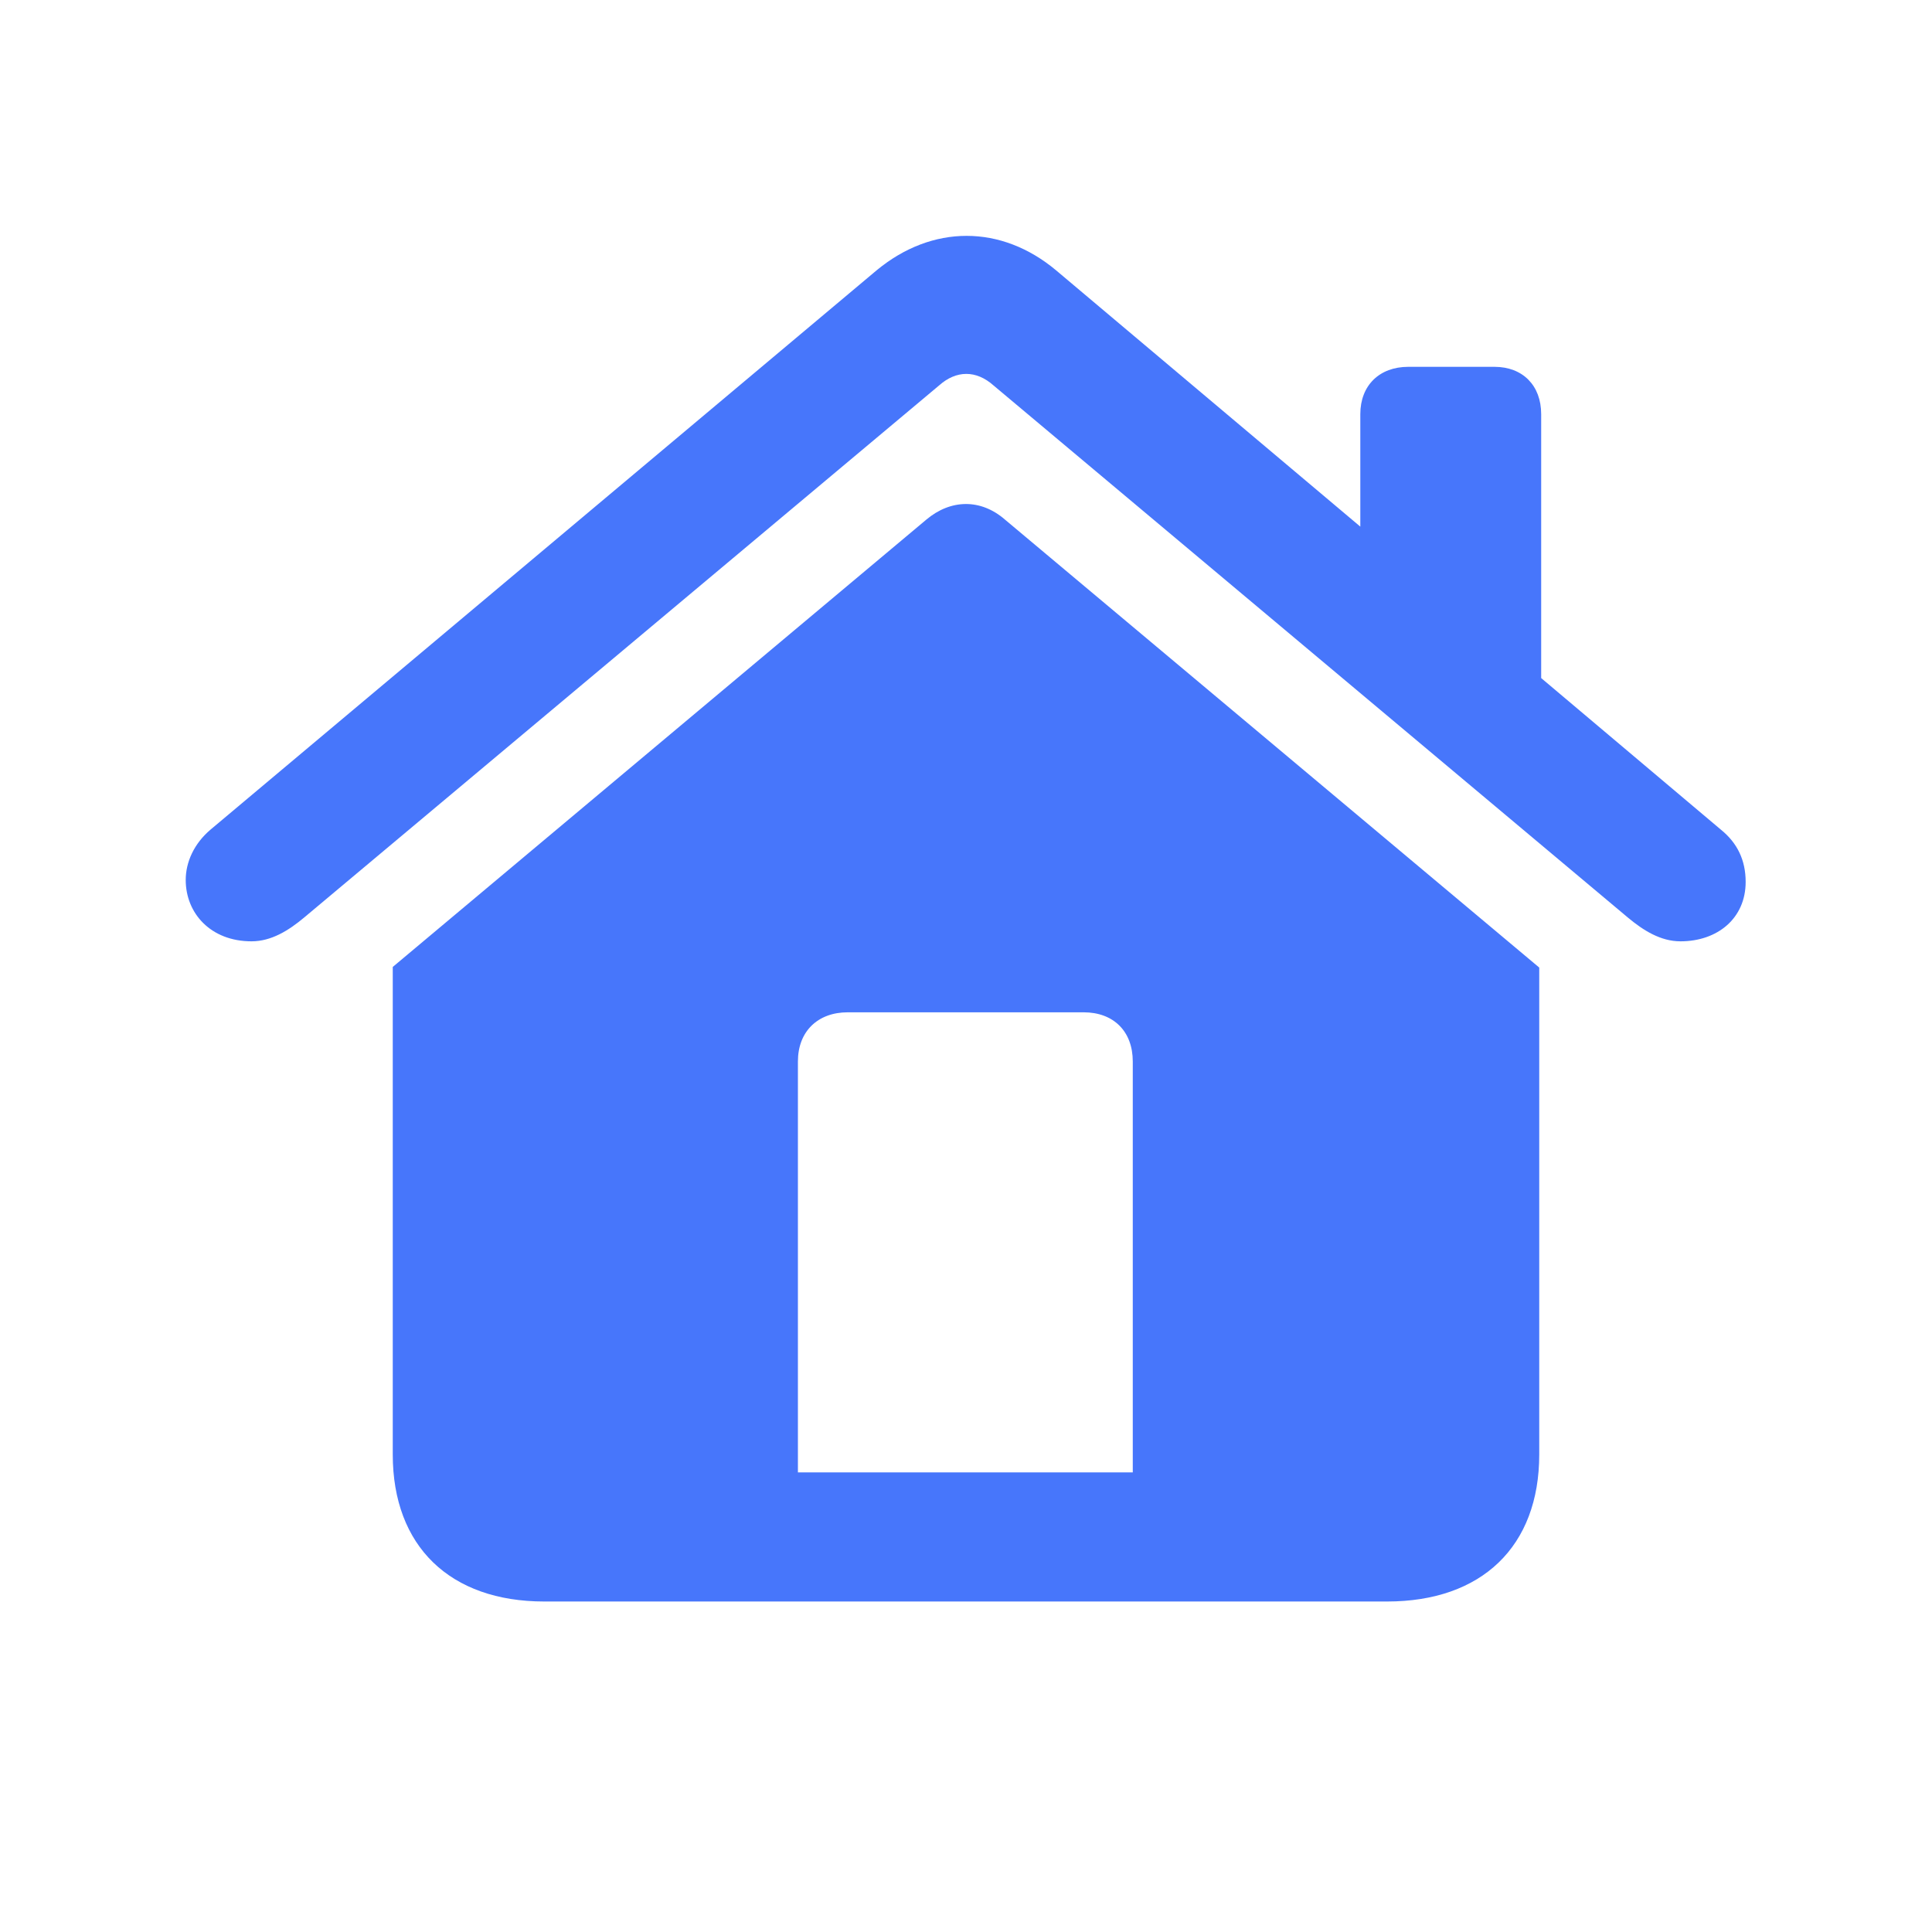
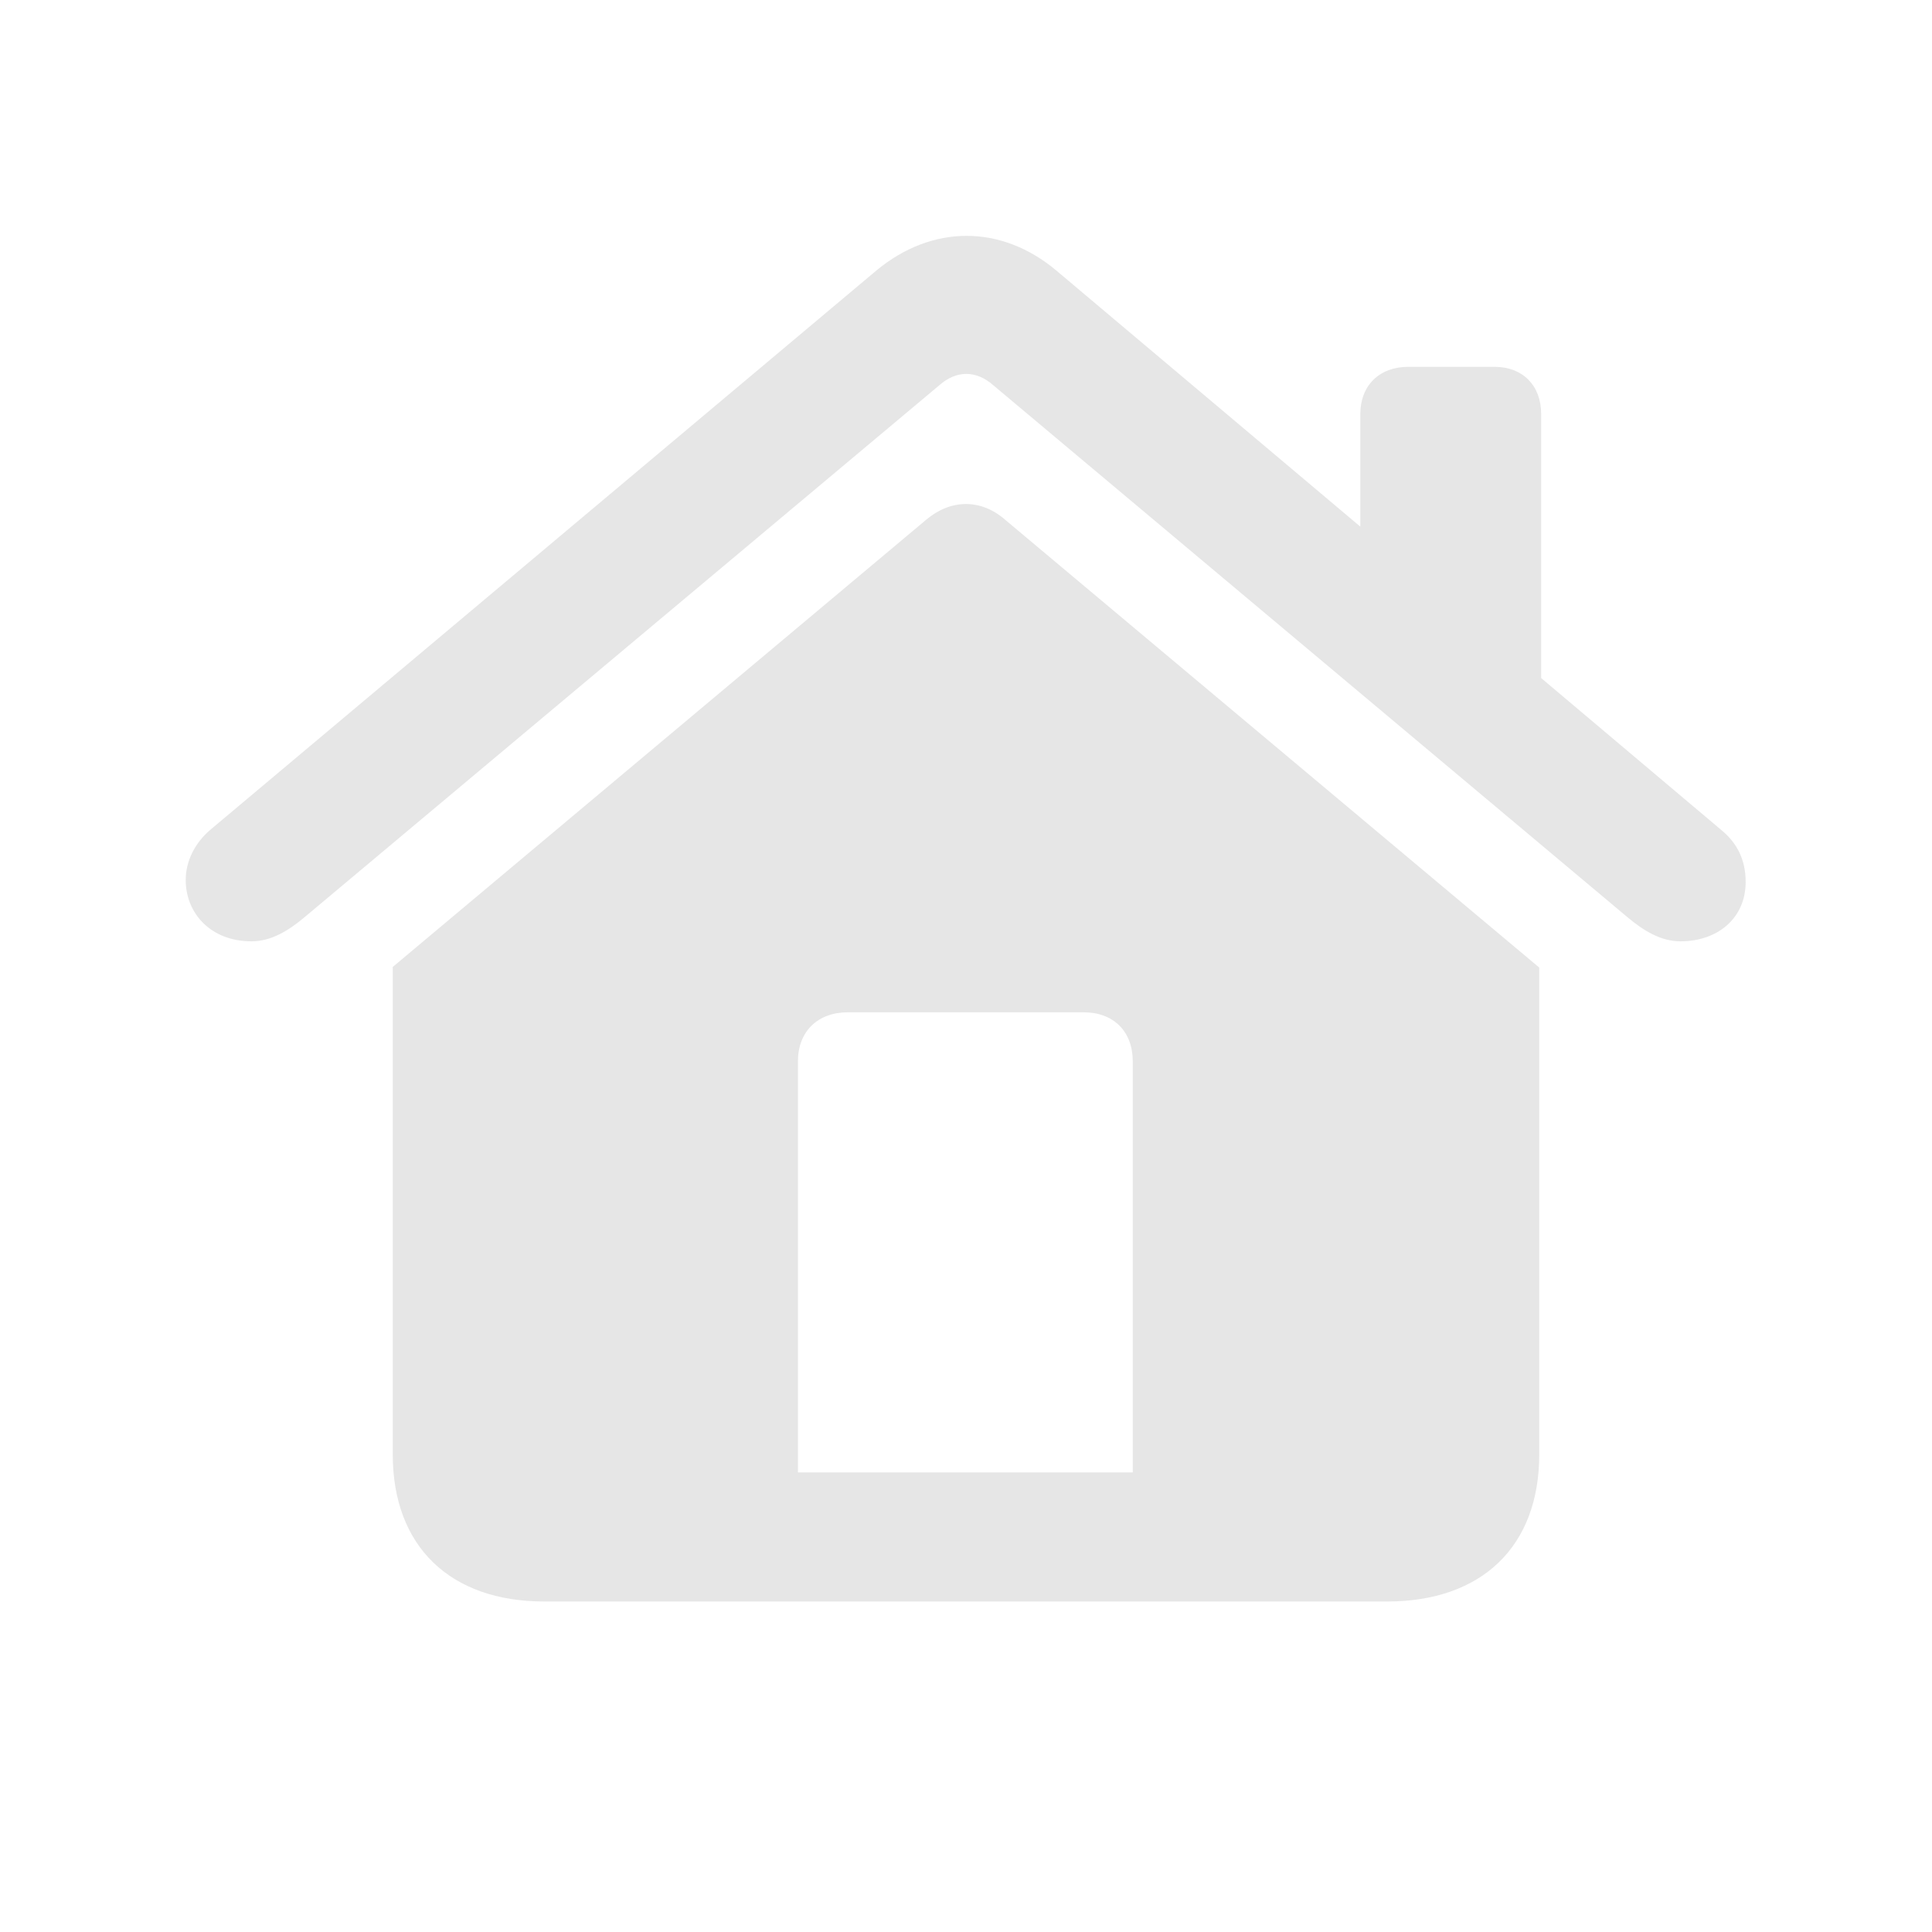
<svg xmlns="http://www.w3.org/2000/svg" width="31" height="31" viewBox="0 0 31 31" fill="none">
-   <path d="M2.98 14.12C2.98 14.653 3.38 15.104 4.036 15.104C4.354 15.104 4.631 14.93 4.877 14.725L15.069 6.184C15.346 5.938 15.664 5.938 15.941 6.184L26.123 14.725C26.369 14.93 26.646 15.104 26.964 15.104C27.559 15.104 28.01 14.735 28.01 14.151C28.01 13.802 27.877 13.525 27.61 13.31L24.729 10.88V6.645C24.729 6.184 24.431 5.886 23.98 5.886H22.596C22.134 5.886 21.827 6.184 21.827 6.645V8.45L16.946 4.338C16.064 3.6 14.957 3.6 14.065 4.338L3.38 13.31C3.113 13.536 2.98 13.833 2.98 14.12ZM6.302 23.338C6.302 24.815 7.225 25.697 8.732 25.697H22.257C23.775 25.697 24.698 24.815 24.698 23.338V15.525L16.125 8.337C15.736 7.999 15.254 8.009 14.864 8.337L6.302 15.515V23.338ZM18.176 23.625H12.803V17.032C12.803 16.55 13.121 16.243 13.603 16.243H17.387C17.869 16.243 18.176 16.55 18.176 17.032V23.625Z" fill="#4776FB" />
+   <path d="M2.98 14.12C2.98 14.653 3.38 15.104 4.036 15.104C4.354 15.104 4.631 14.93 4.877 14.725L15.069 6.184C15.346 5.938 15.664 5.938 15.941 6.184L26.123 14.725C26.369 14.93 26.646 15.104 26.964 15.104C27.559 15.104 28.01 14.735 28.01 14.151C28.01 13.802 27.877 13.525 27.61 13.31L24.729 10.88V6.645C24.729 6.184 24.431 5.886 23.98 5.886H22.596C22.134 5.886 21.827 6.184 21.827 6.645V8.45L16.946 4.338C16.064 3.6 14.957 3.6 14.065 4.338L3.38 13.31C3.113 13.536 2.98 13.833 2.98 14.12ZM6.302 23.338C6.302 24.815 7.225 25.697 8.732 25.697H22.257C23.775 25.697 24.698 24.815 24.698 23.338V15.525L16.125 8.337C15.736 7.999 15.254 8.009 14.864 8.337L6.302 15.515V23.338ZM18.176 23.625H12.803V17.032C12.803 16.55 13.121 16.243 13.603 16.243H17.387C17.869 16.243 18.176 16.55 18.176 17.032V23.625Z" fill="#E6E6E6" />
</svg>
